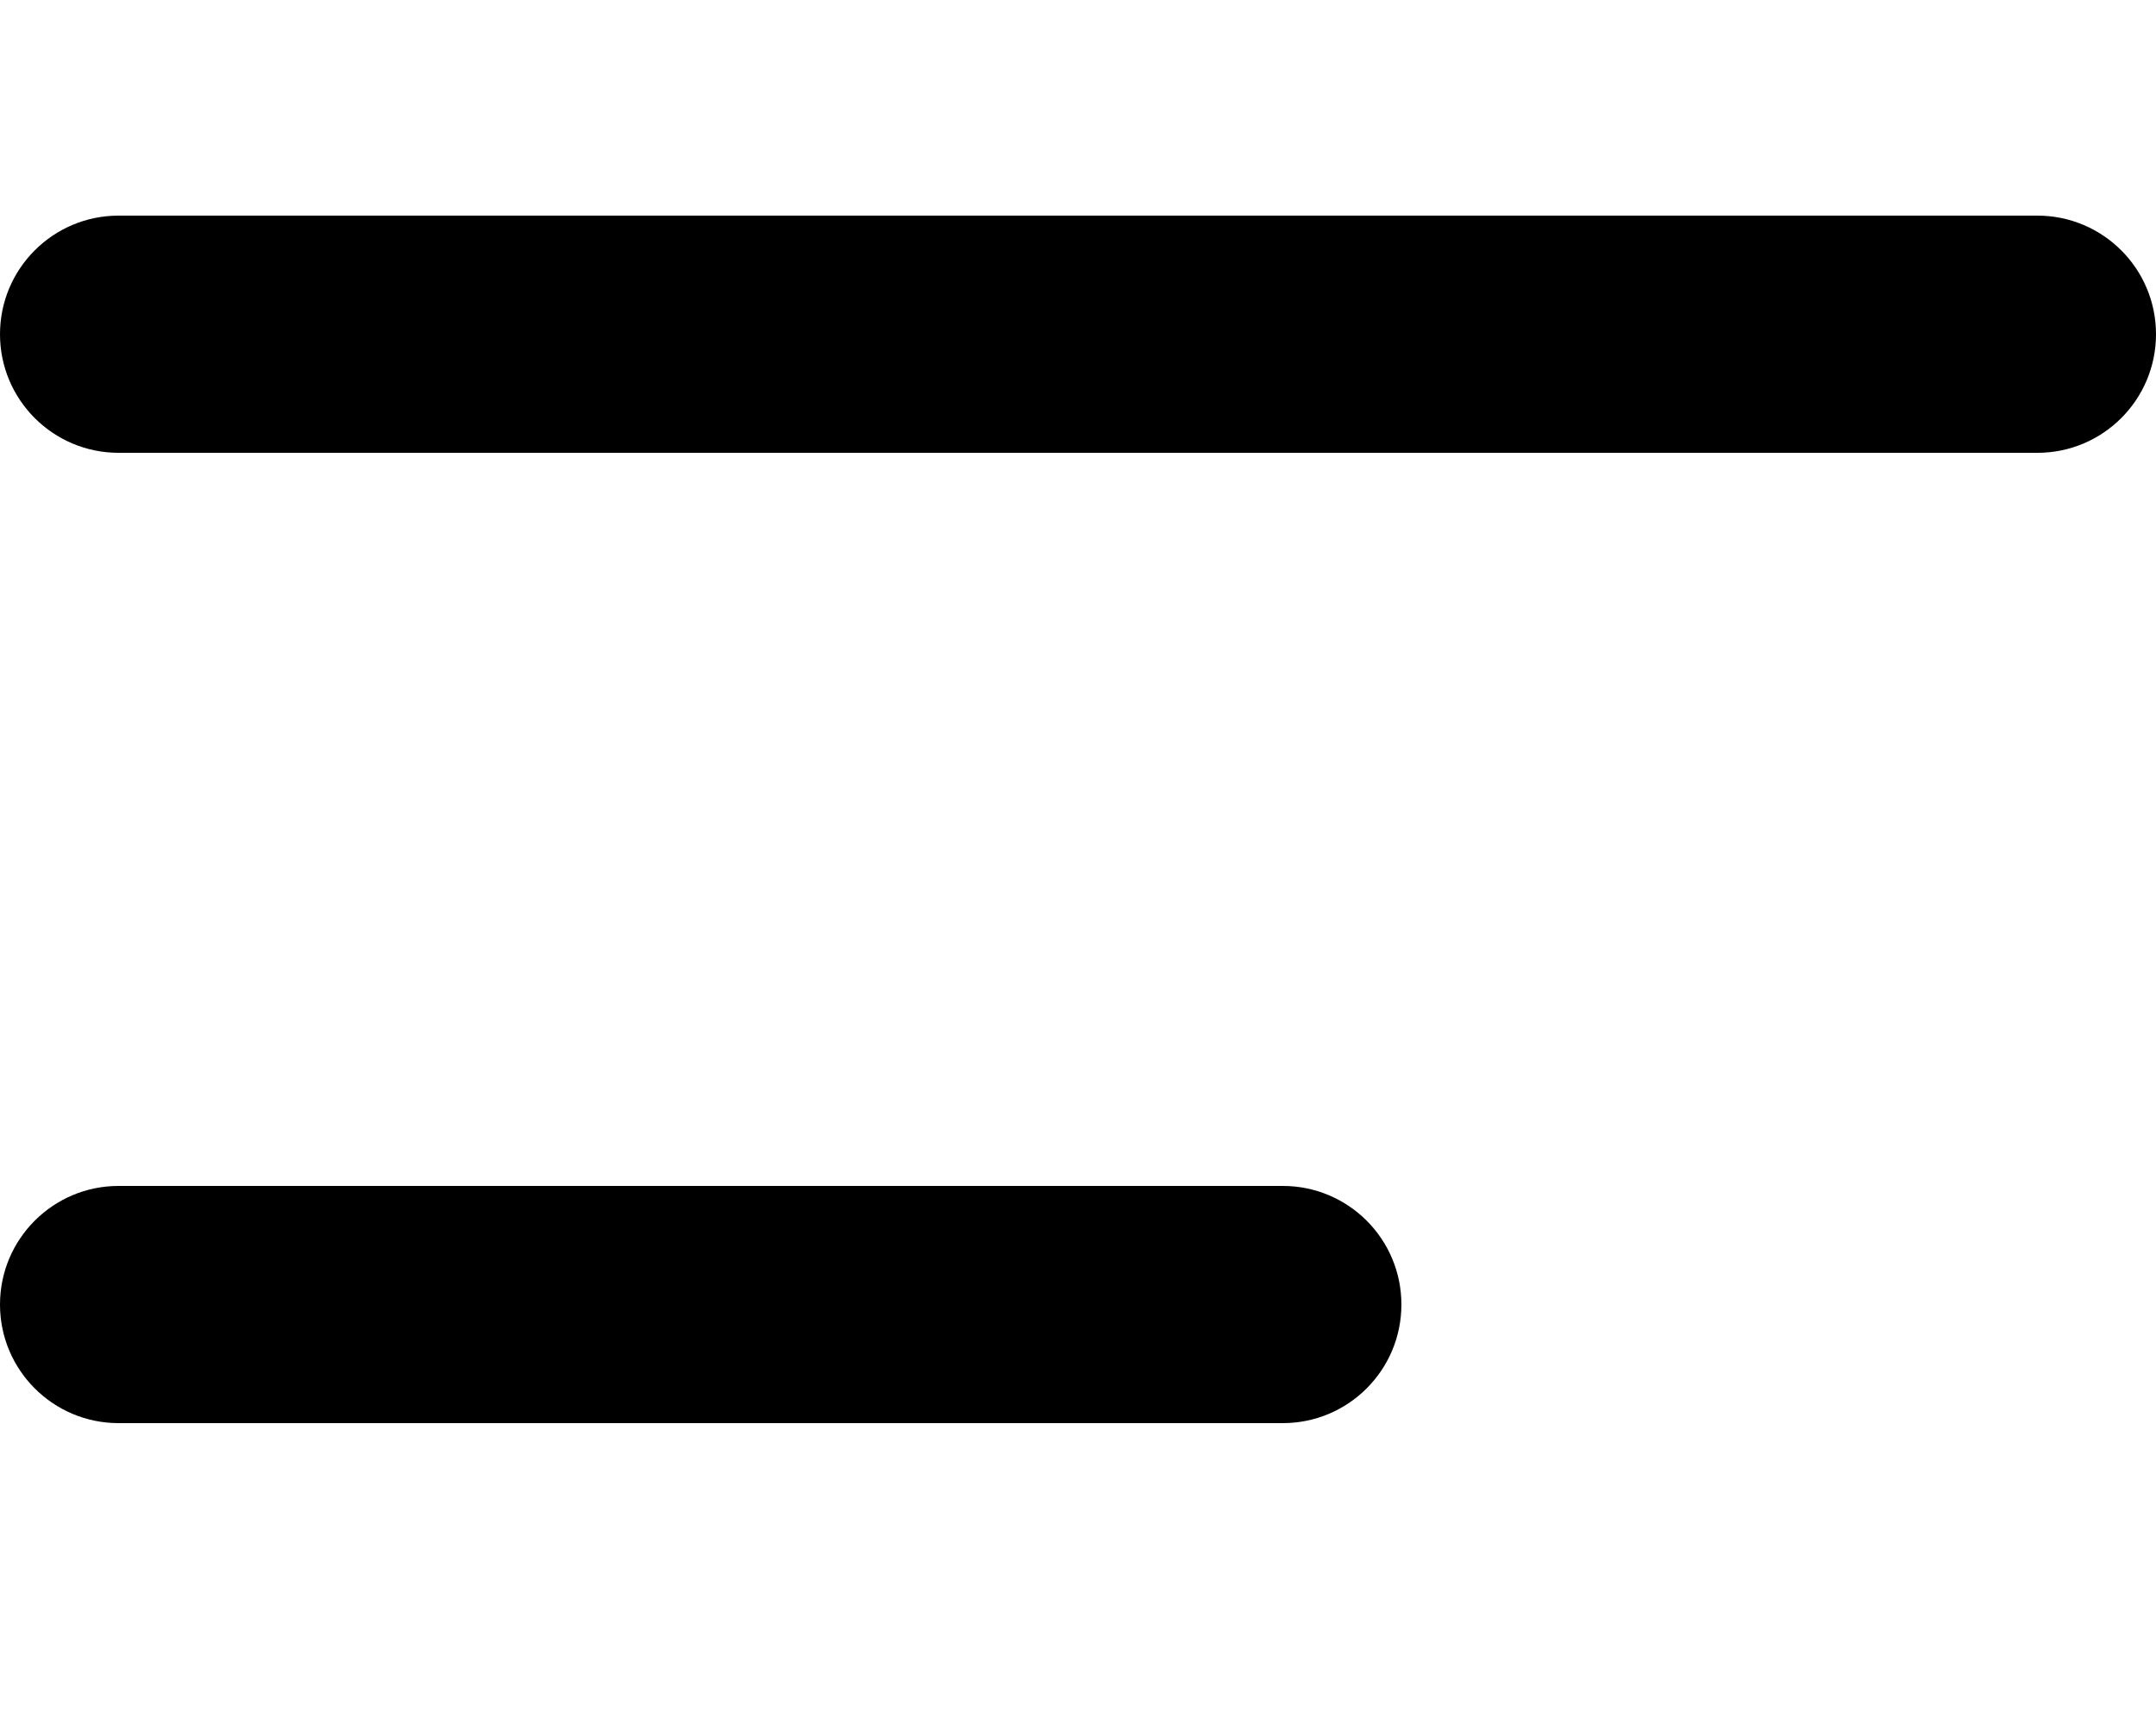
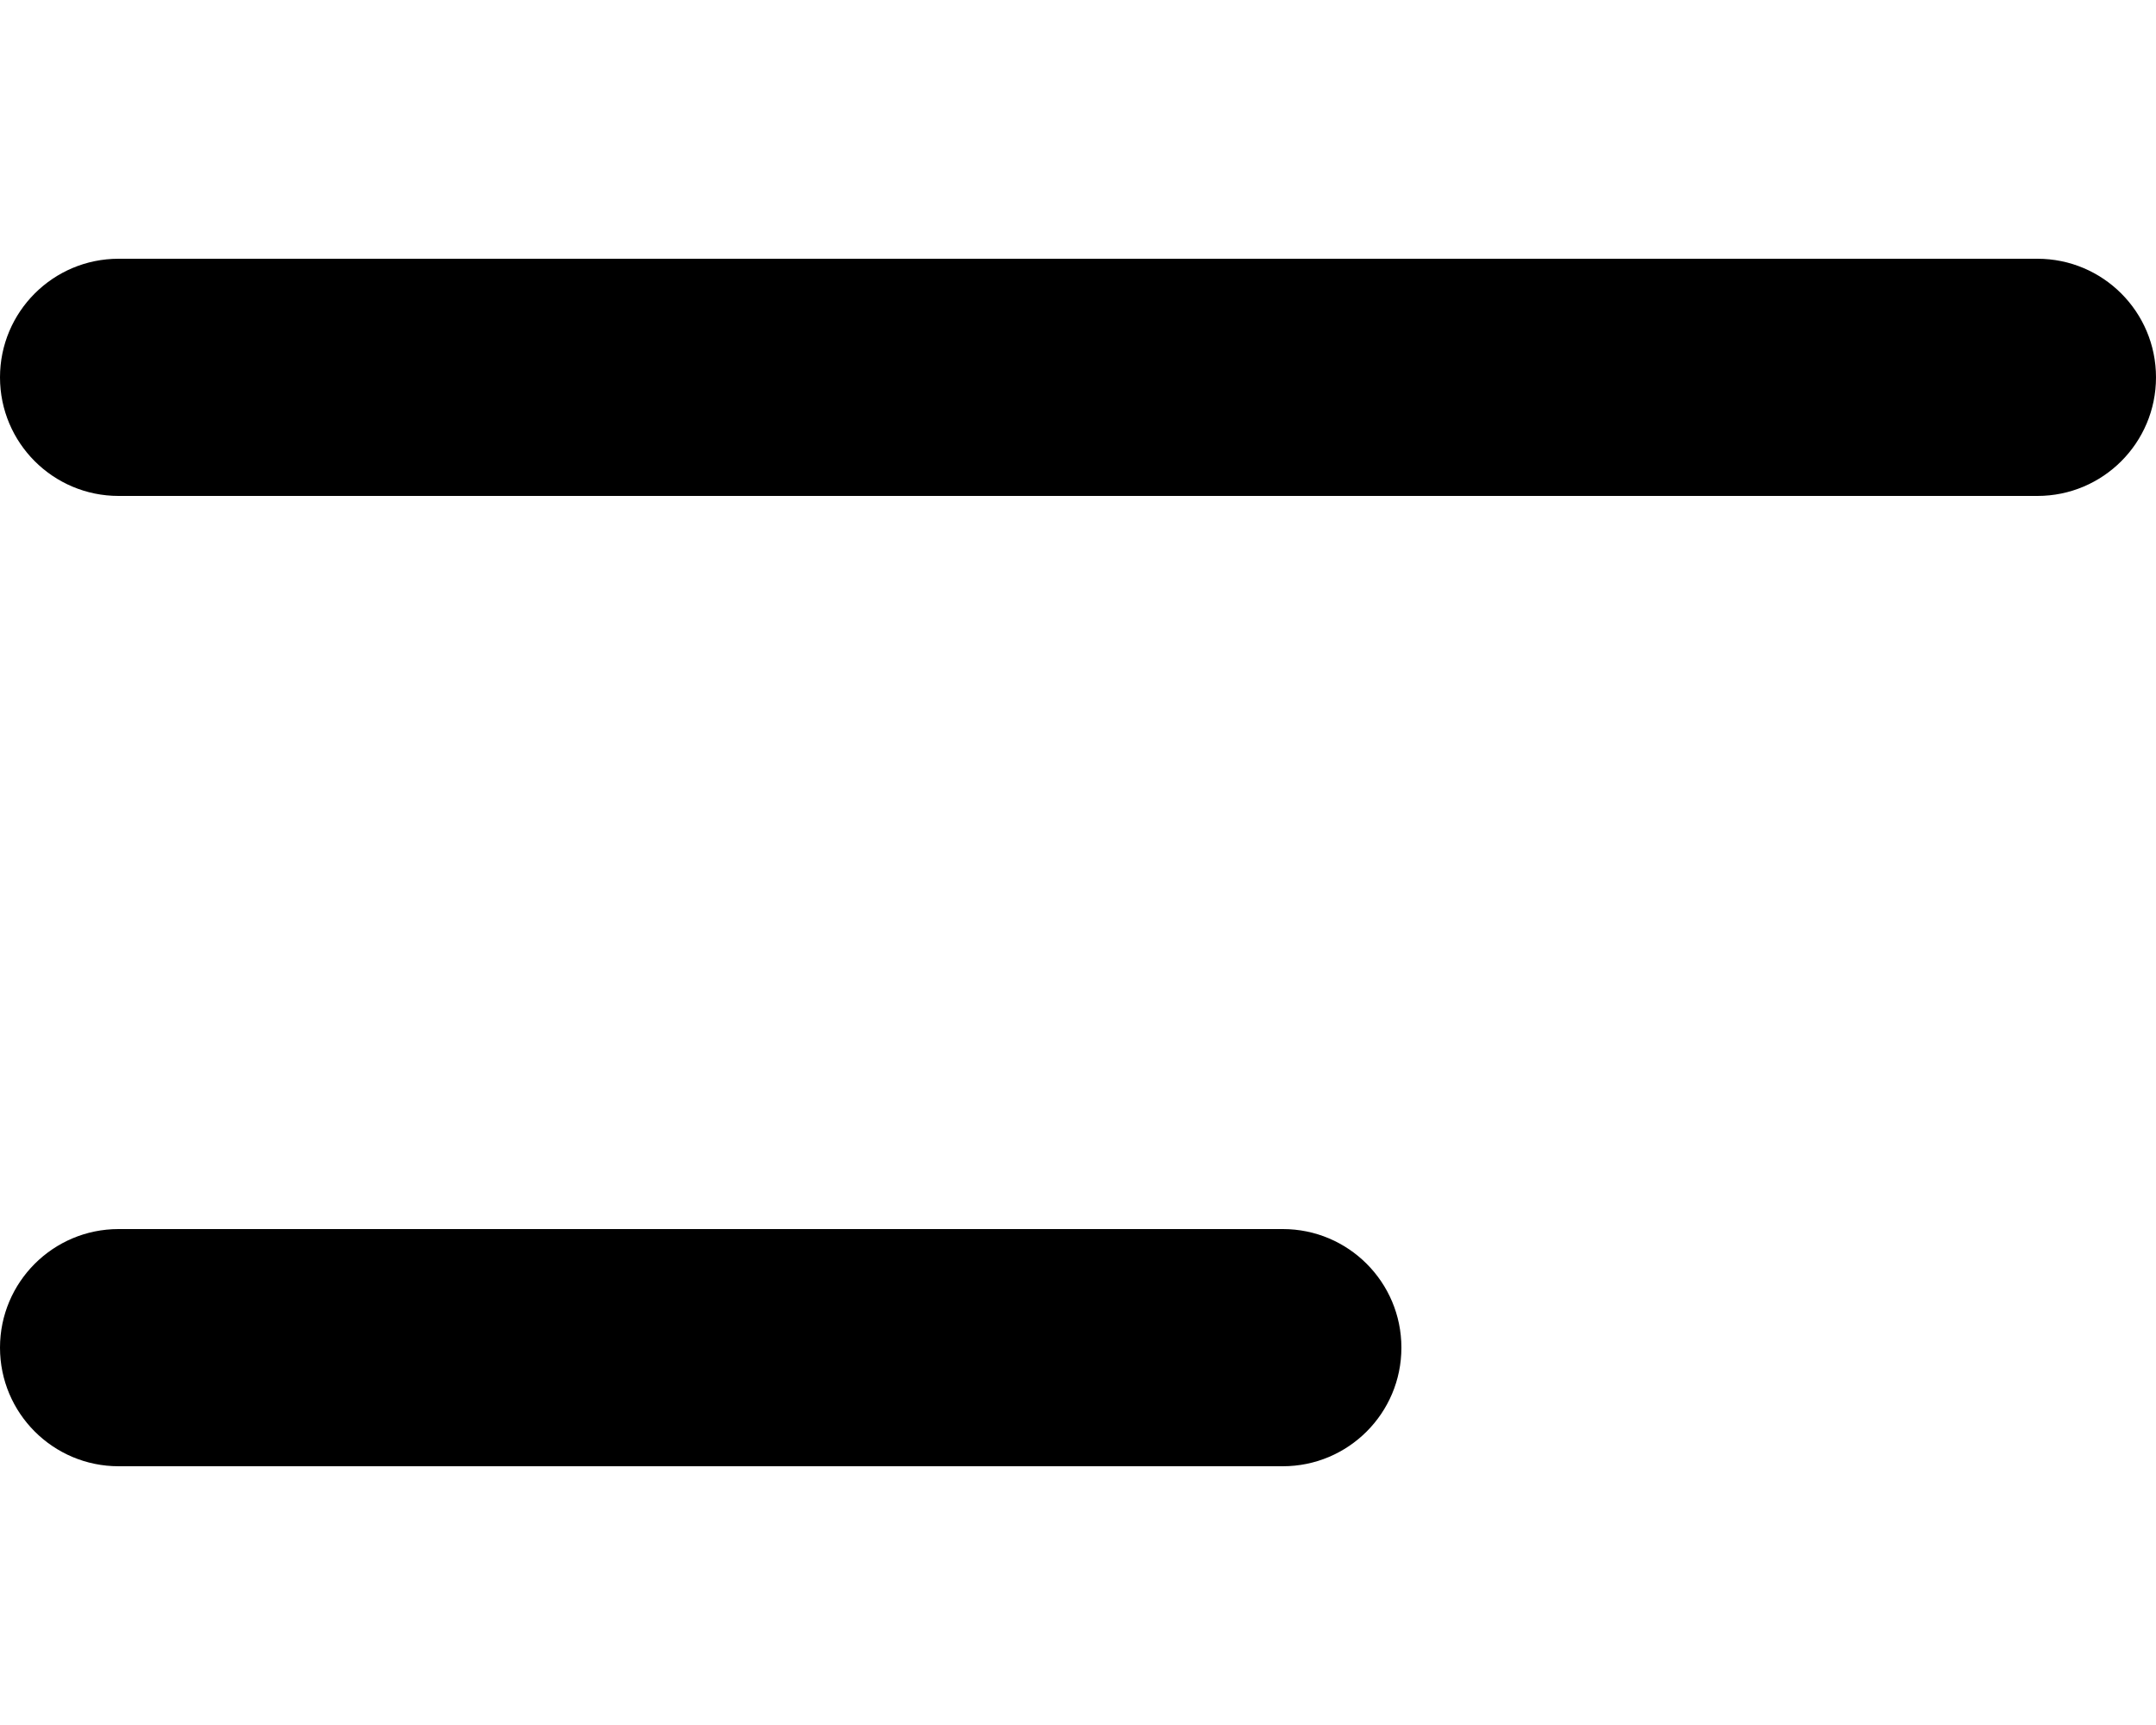
<svg xmlns="http://www.w3.org/2000/svg" width="20" height="16" viewBox="0 0 20 16">
-   <rect x="0" y="2" width="20" height="2.2" rx="1.1" />
-   <rect x="0" y="11" width="13" height="2.2" rx="1.1" />
+   <rect x="0" y="2.4" width="20" height="2.2" rx="1.1" />
+   <rect x="0" y="11.4" width="13" height="2.2" rx="1.1" />
</svg>
